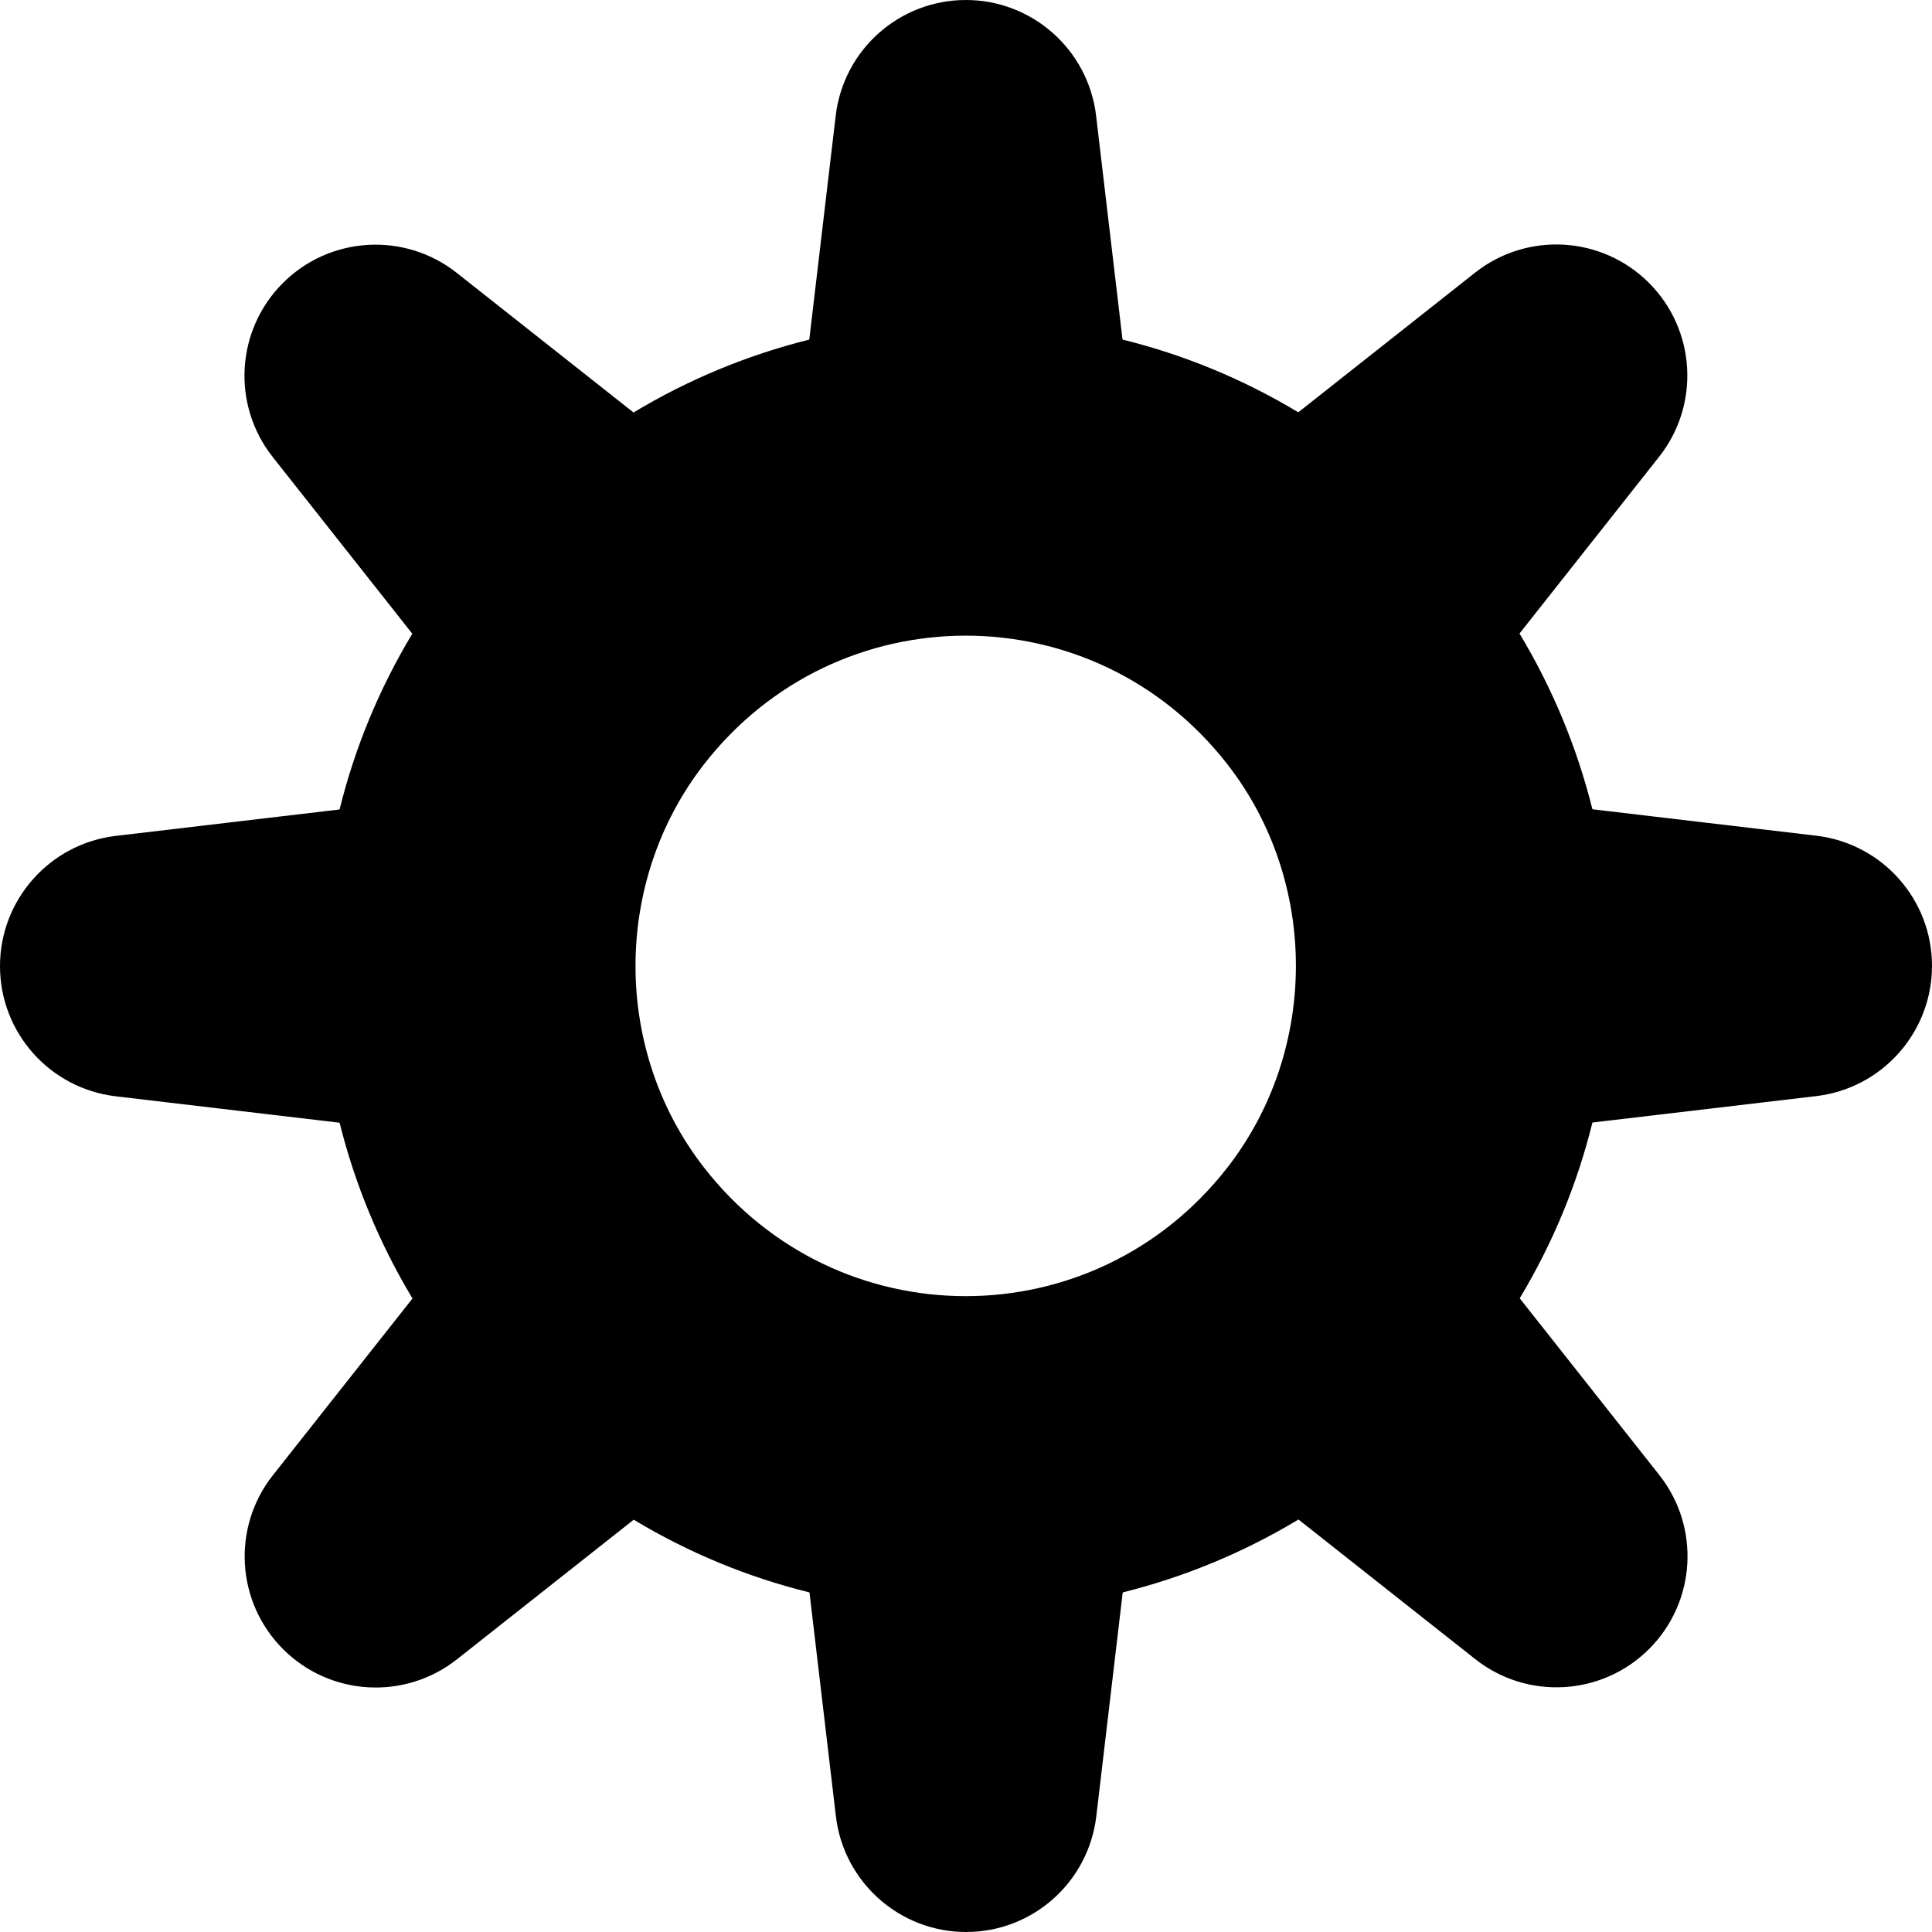
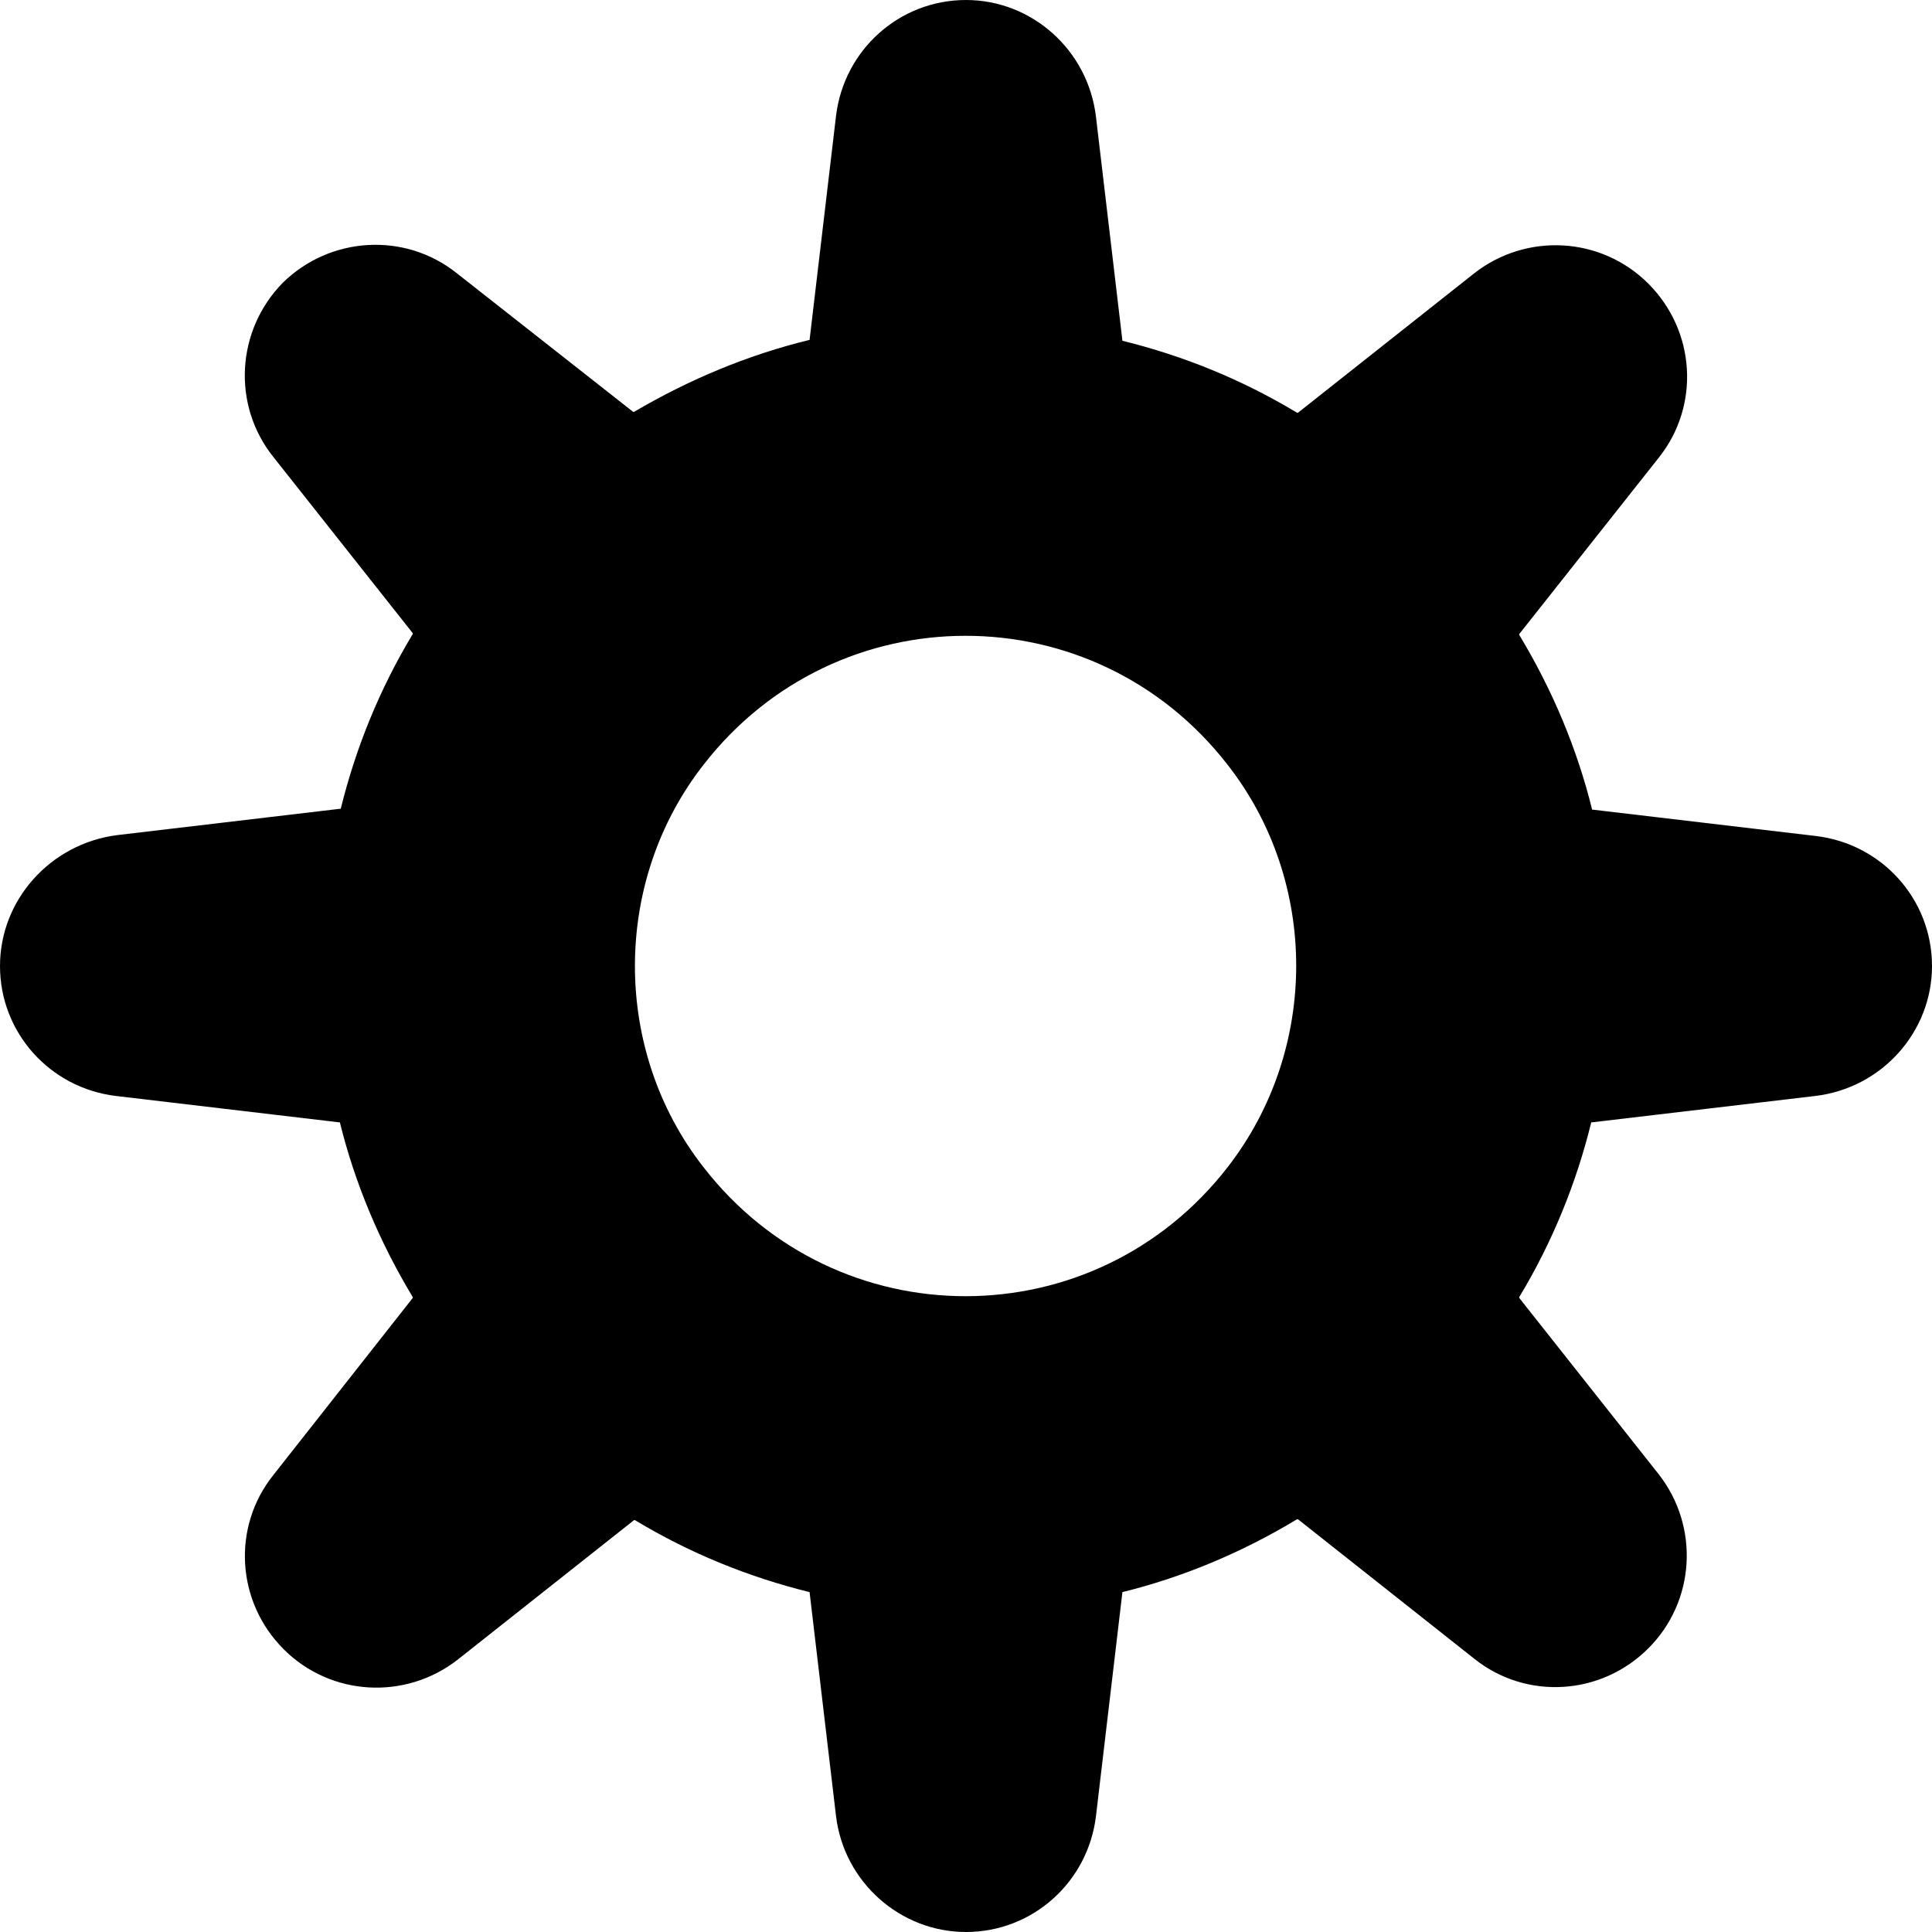
- <svg xmlns="http://www.w3.org/2000/svg" version="1.1" id="Layer_1" x="0px" y="0px" viewBox="0 0 98.97 98.97" style="enable-background:new 0 0 98.97 98.97;" xml:space="preserve">
-   <path id="settings_filled_1_" d="M98.97,49.48L98.97,49.48c0-3.41-2.55-6.27-5.93-6.67L81.6,41.46c-0.01,0-0.02-0.01-0.03-0.02  c-0.78-3.12-2.02-6.14-3.72-8.97c-0.01-0.01-0.01-0.02,0-0.03l7.14-9.04c2.11-2.67,1.89-6.5-0.52-8.91l0,0  c-2.41-2.41-6.24-2.63-8.91-0.52l-9.04,7.14c-0.01,0.01-0.02,0.01-0.03,0c-2.83-1.7-5.85-2.94-8.97-3.71  c-0.01,0-0.02-0.01-0.02-0.03L56.15,5.93C55.75,2.55,52.88,0,49.48,0l0,0c-3.41,0-6.27,2.55-6.67,5.93l-1.35,11.44  c0,0.01-0.01,0.02-0.02,0.03c-3.12,0.78-6.14,2.02-8.97,3.72c-0.01,0.01-0.02,0.01-0.03,0l-9.04-7.14c-2.67-2.11-6.5-1.89-8.91,0.52  l0,0c-2.41,2.41-2.63,6.24-0.52,8.91l7.14,9.04c0.01,0.01,0.01,0.02,0,0.03c-1.7,2.83-2.94,5.85-3.71,8.97  c0,0.01-0.01,0.02-0.03,0.02L5.93,42.82C2.55,43.22,0,46.09,0,49.49l0,0c0,3.41,2.55,6.27,5.93,6.67l11.44,1.35  c0.01,0,0.02,0.01,0.03,0.02c0.78,3.12,2.02,6.14,3.72,8.97c0.01,0.01,0.01,0.02,0,0.03l-7.14,9.04c-2.11,2.67-1.89,6.5,0.52,8.91  l0,0c2.41,2.41,6.24,2.63,8.91,0.52l9.04-7.14c0.01-0.01,0.02-0.01,0.03,0c2.83,1.7,5.85,2.94,8.97,3.71c0.01,0,0.02,0.01,0.02,0.03  l1.35,11.44c0.4,3.38,3.27,5.93,6.67,5.93l0,0c3.41,0,6.27-2.55,6.67-5.93l1.35-11.44c0-0.01,0.01-0.02,0.02-0.03  c3.12-0.78,6.14-2.02,8.97-3.72c0.01-0.01,0.02-0.01,0.03,0l9.04,7.14c2.67,2.11,6.5,1.89,8.91-0.52l0,0  c2.41-2.41,2.63-6.24,0.52-8.91l-7.14-9.04c-0.01-0.01-0.01-0.02,0-0.03c1.7-2.83,2.94-5.85,3.71-8.97c0-0.01,0.01-0.02,0.03-0.02  l11.44-1.35C96.42,55.75,98.97,52.88,98.97,49.48z M62.89,59.79c-6.84,8.81-20,8.81-26.84,0c-4.66-6-4.66-14.61,0-20.62  c6.84-8.81,20-8.81,26.84,0C67.55,45.17,67.55,53.78,62.89,59.79z" />
+ <svg xmlns="http://www.w3.org/2000/svg" version="1.1" id="Layer_1" x="0px" y="0px" viewBox="0 0 22 22" style="enable-background:new 0 0 22 22;" xml:space="preserve">
+   <path id="settings_filled_1_" d="M22,11L22,11c0-0.76-0.57-1.39-1.32-1.48l-2.54-0.3c0,0,0,0-0.01,0c-0.17-0.69-0.45-1.36-0.83-1.99  c0,0,0,0,0-0.01l1.59-2.01c0.47-0.59,0.42-1.44-0.12-1.98l0,0c-0.54-0.54-1.39-0.58-1.98-0.12l-2.01,1.59c0,0,0,0-0.01,0  c-0.63-0.38-1.3-0.65-1.99-0.82c0,0,0,0,0-0.01l-0.3-2.54C12.39,0.57,11.75,0,11,0l0,0c-0.76,0-1.39,0.57-1.48,1.32l-0.3,2.54  c0,0,0,0,0,0.01C8.52,4.04,7.85,4.32,7.22,4.69c0,0,0,0-0.01,0L5.2,3.11C4.61,2.64,3.76,2.69,3.22,3.22l0,0  C2.69,3.76,2.64,4.61,3.11,5.2l1.59,2.01c0,0,0,0,0,0.01c-0.38,0.63-0.65,1.3-0.82,1.99c0,0,0,0-0.01,0l-2.54,0.3  C0.57,9.61,0,10.25,0,11l0,0c0,0.76,0.57,1.39,1.32,1.48l2.54,0.3c0,0,0,0,0.01,0c0.17,0.69,0.45,1.36,0.83,1.99c0,0,0,0,0,0.01  L3.11,16.8c-0.47,0.59-0.42,1.44,0.12,1.98l0,0c0.54,0.54,1.39,0.58,1.98,0.12l2.01-1.59c0,0,0,0,0.01,0  c0.63,0.38,1.3,0.65,1.99,0.82c0,0,0,0,0,0.01l0.3,2.54C9.61,21.43,10.25,22,11,22l0,0c0.76,0,1.39-0.57,1.48-1.32l0.3-2.54  c0,0,0,0,0-0.01c0.69-0.17,1.36-0.45,1.99-0.83c0,0,0,0,0.01,0l2.01,1.59c0.59,0.47,1.44,0.42,1.98-0.12l0,0  c0.54-0.54,0.58-1.39,0.12-1.98l-1.59-2.01c0,0,0,0,0-0.01c0.38-0.63,0.65-1.3,0.82-1.99c0,0,0,0,0.01,0l2.54-0.3  C21.43,12.39,22,11.75,22,11z M13.98,13.29c-1.52,1.96-4.45,1.96-5.97,0c-1.04-1.33-1.04-3.25,0-4.58c1.52-1.96,4.45-1.96,5.97,0  C15.02,10.04,15.02,11.95,13.98,13.29z" />
</svg>
